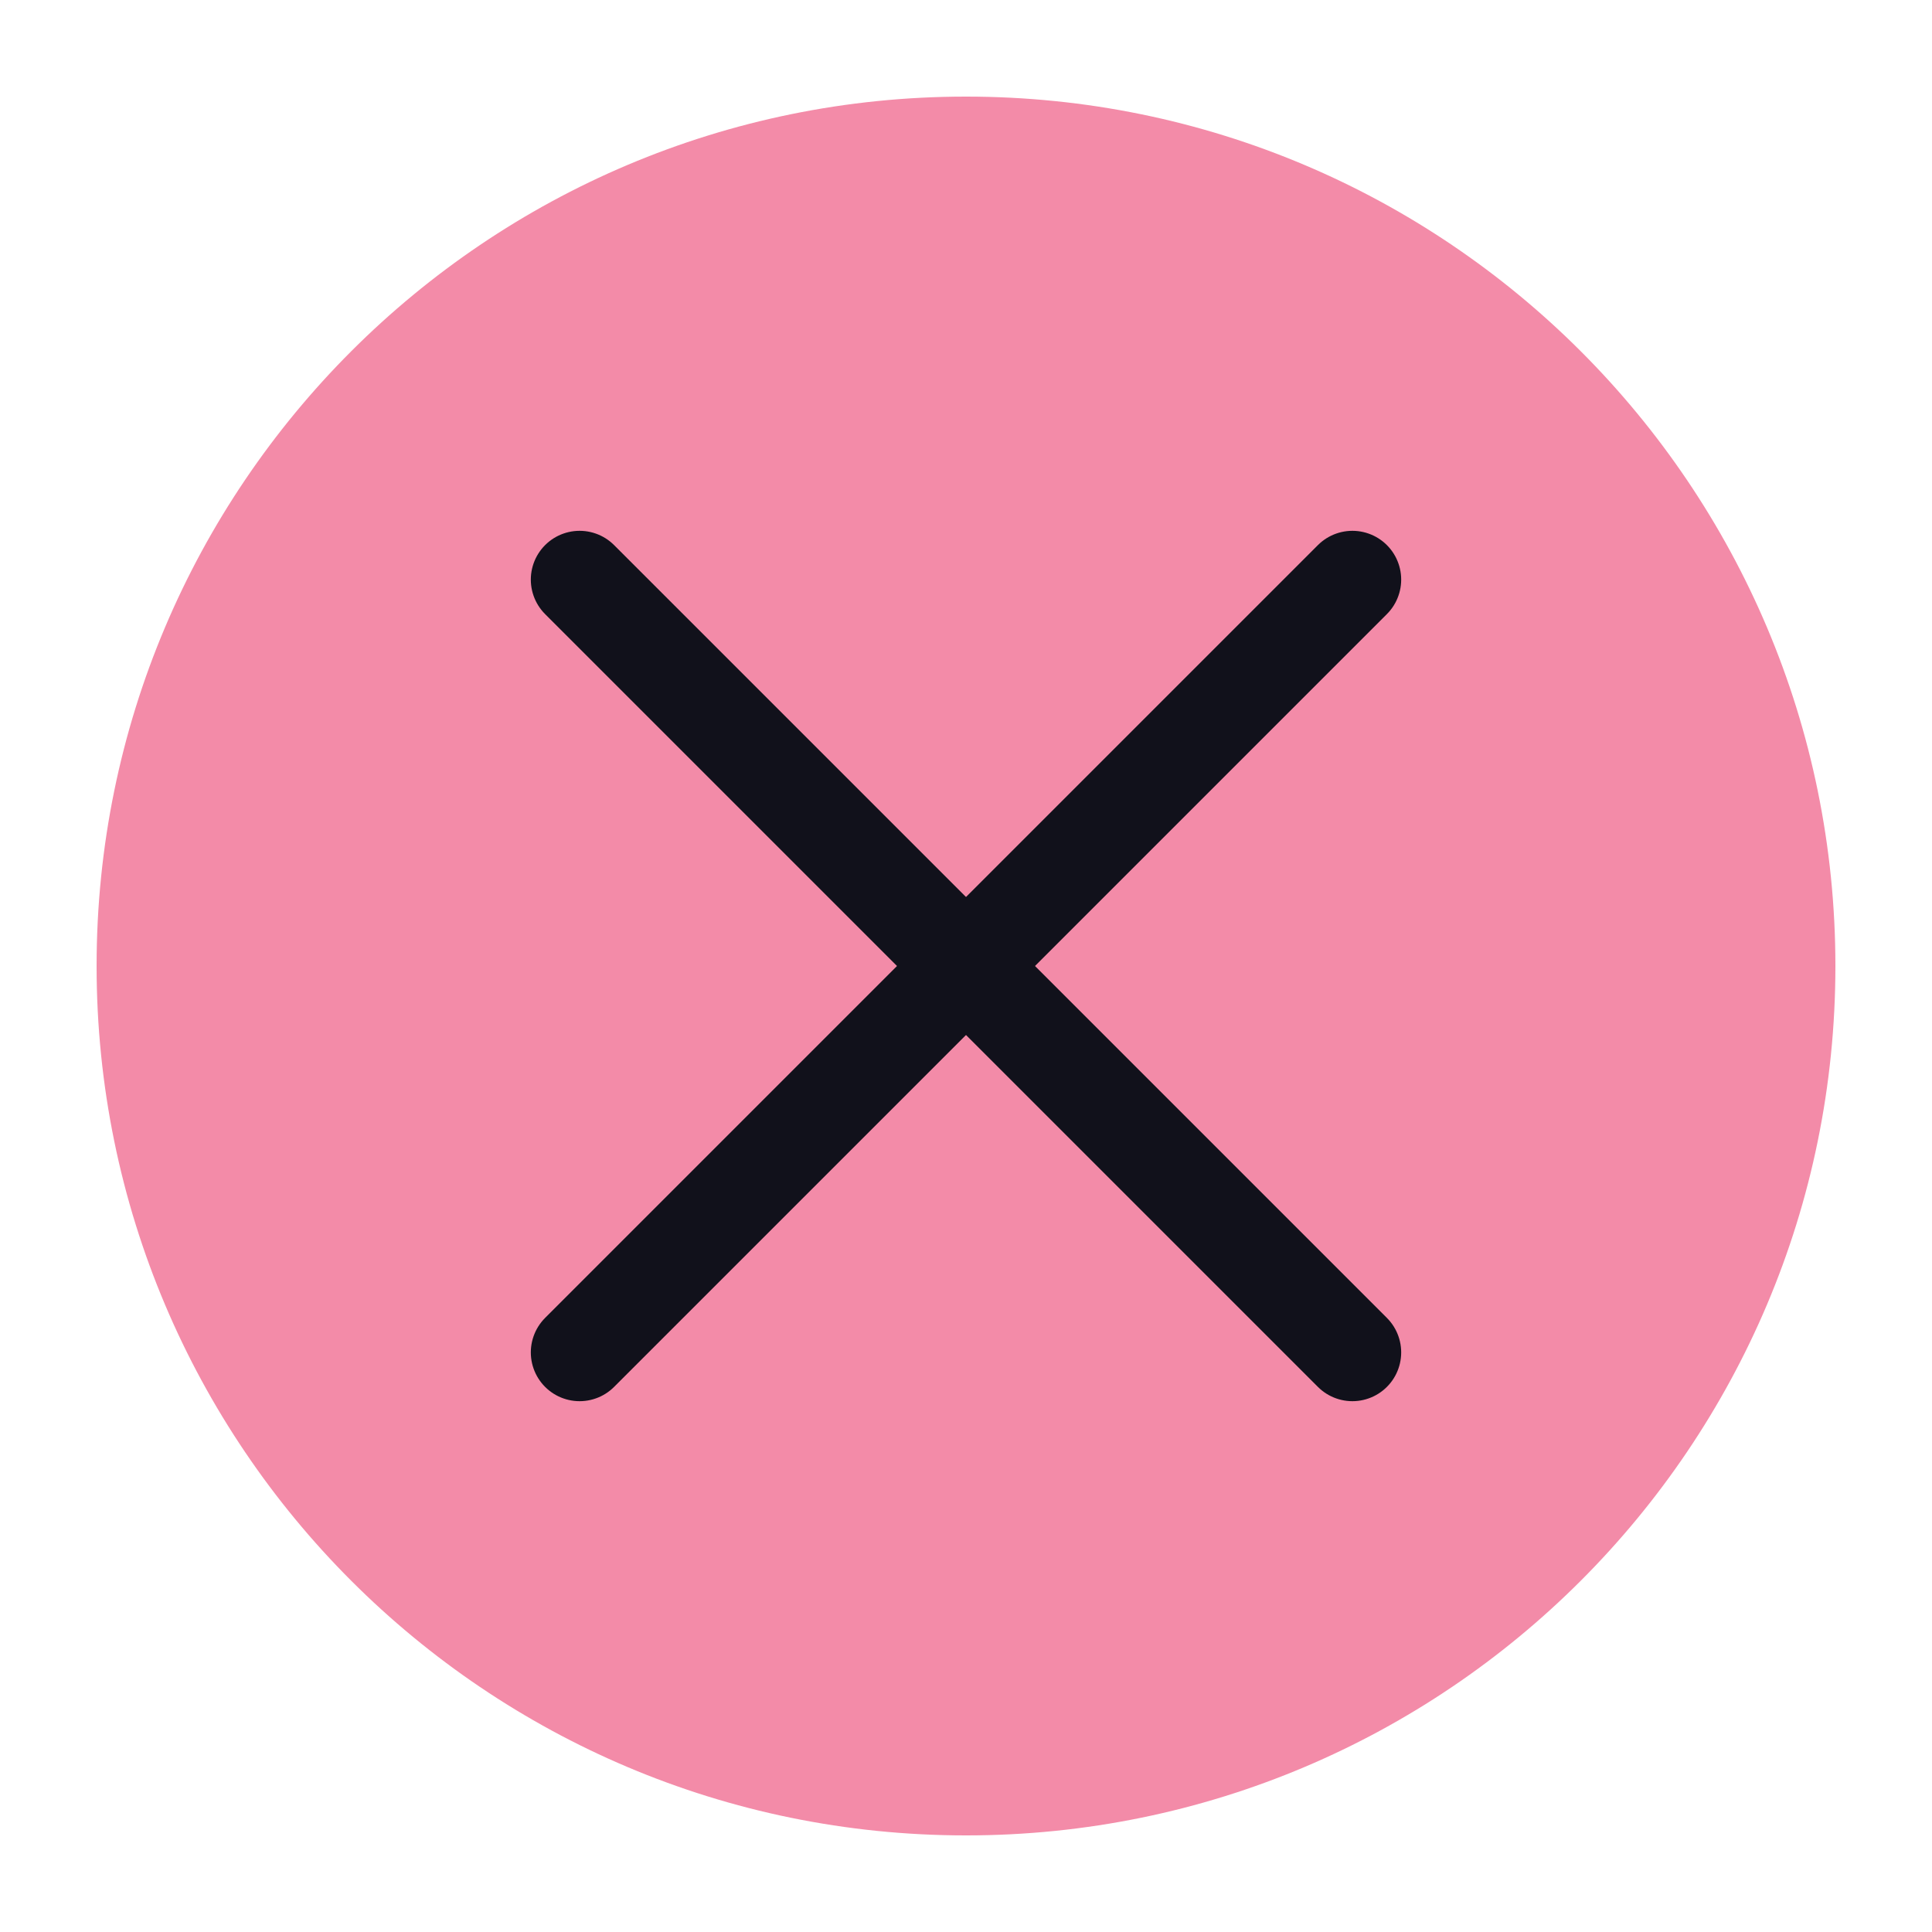
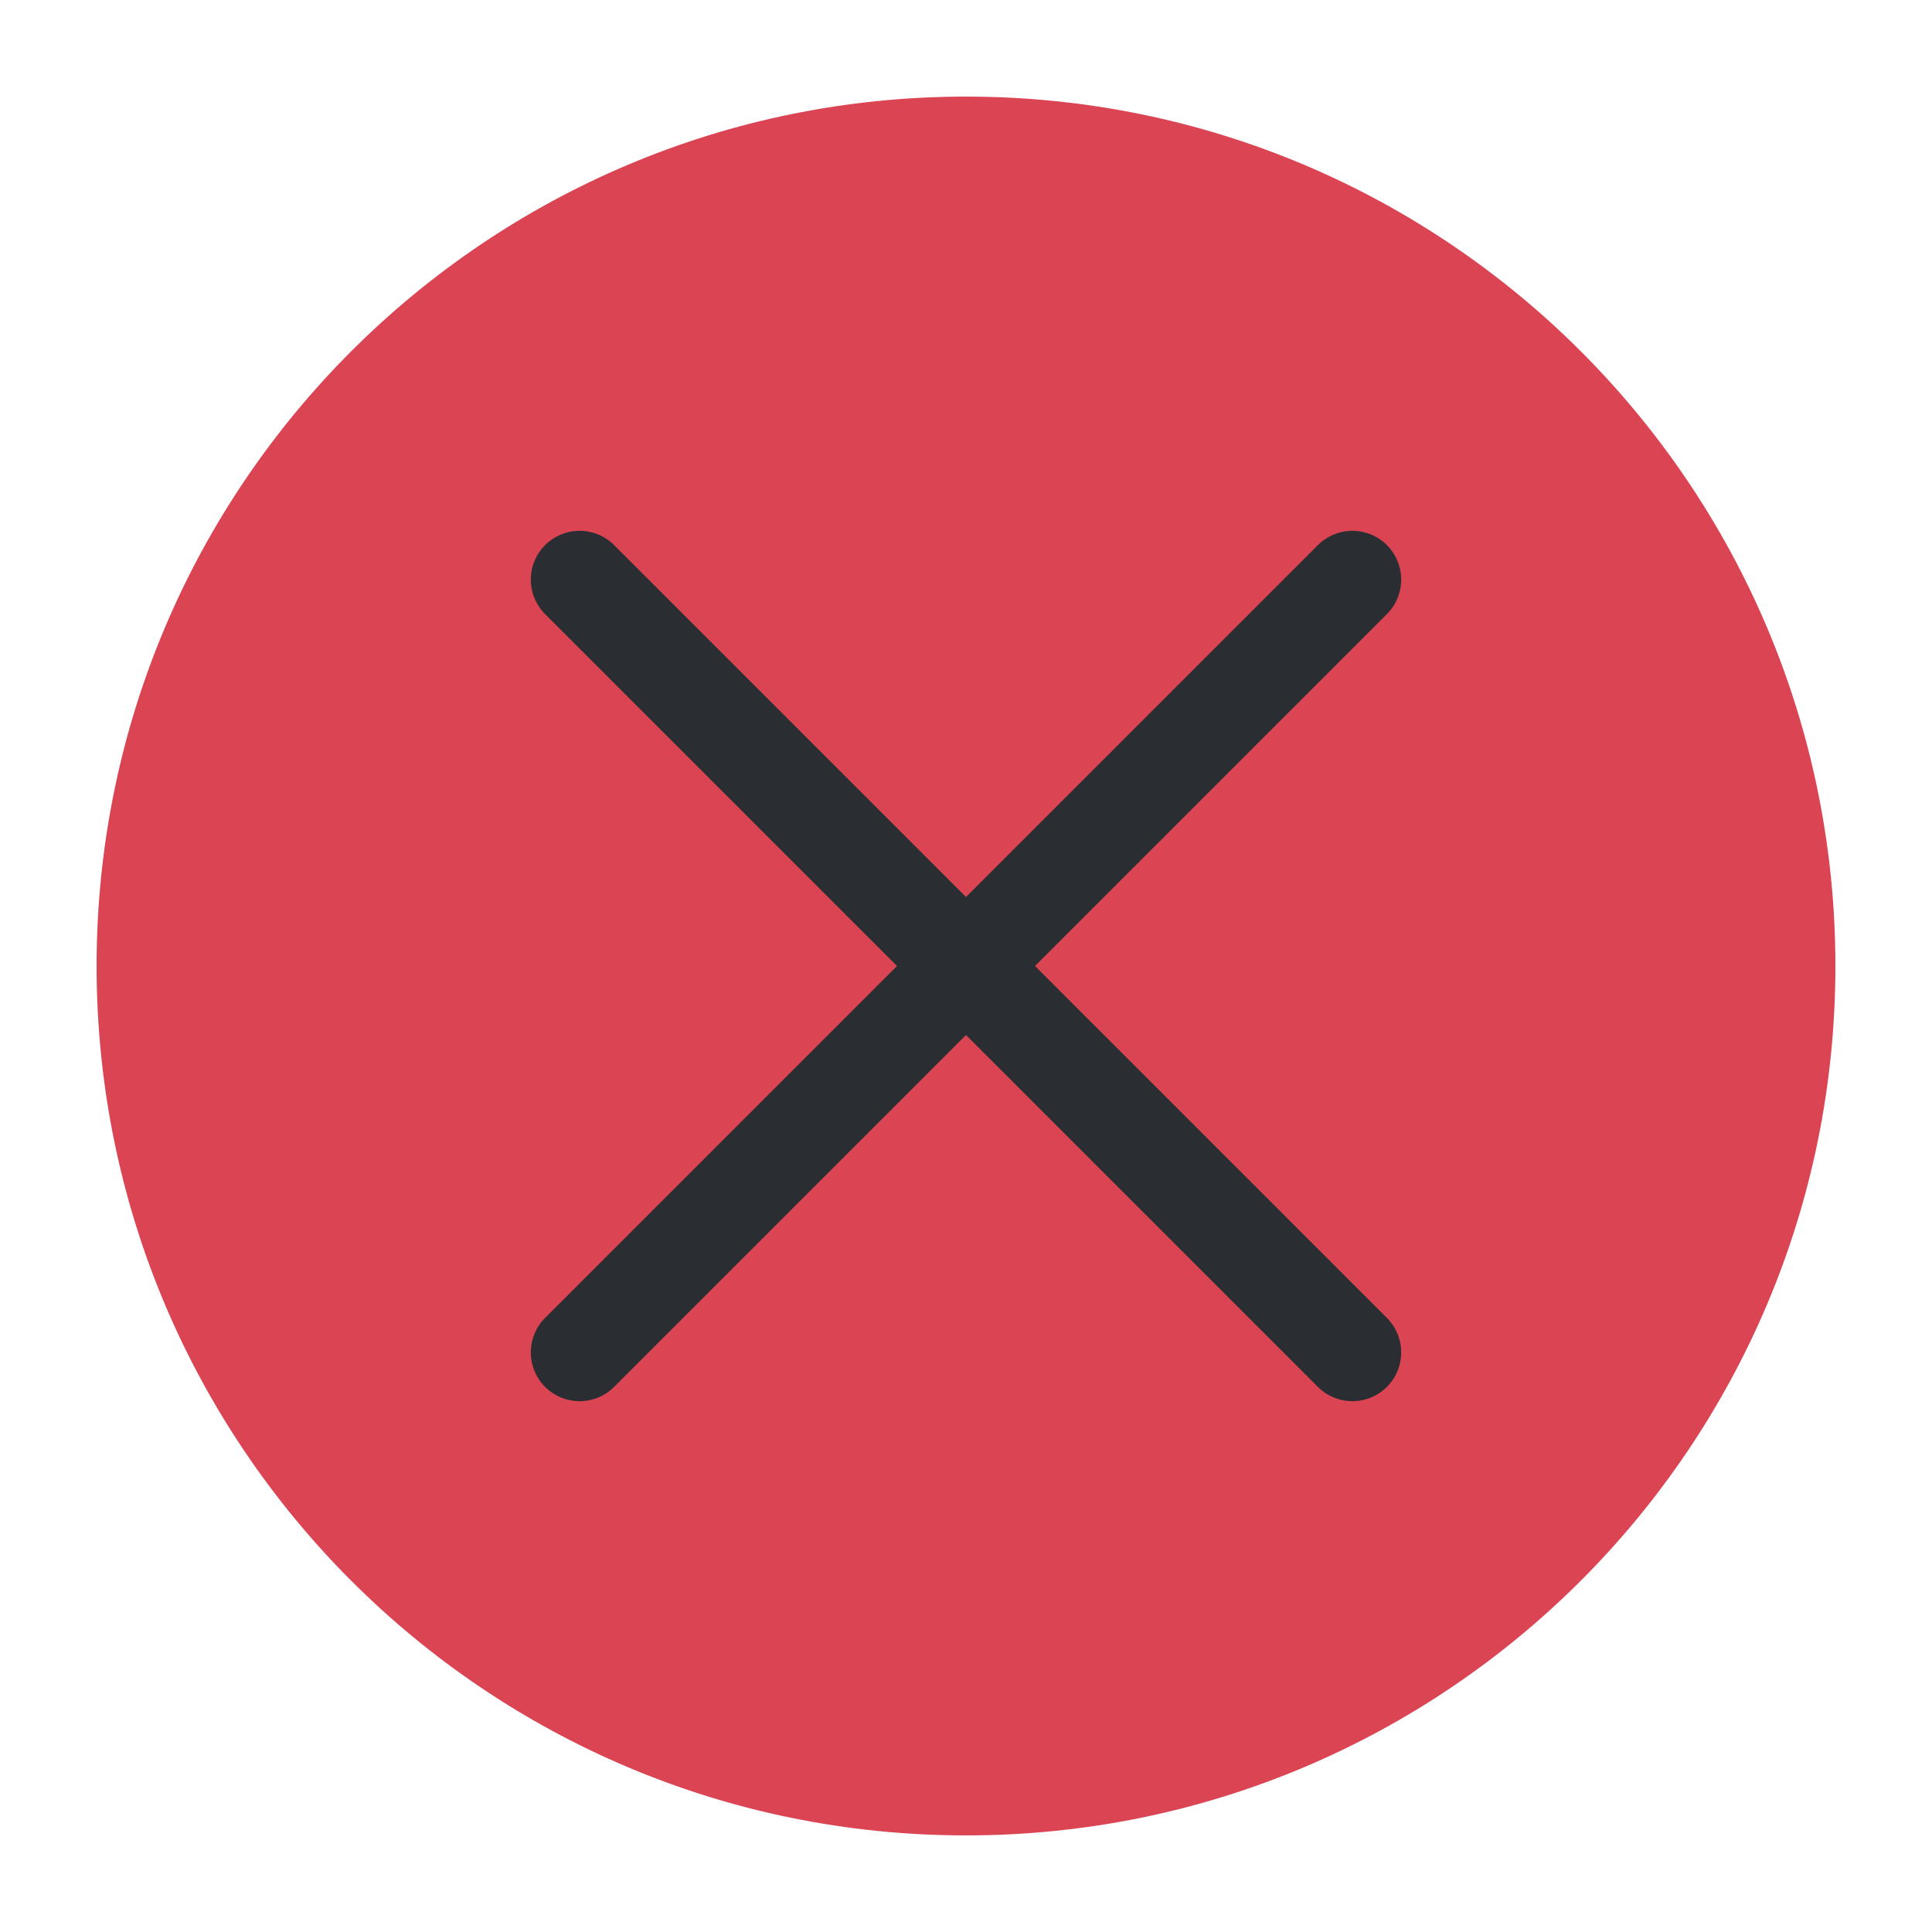
<svg xmlns="http://www.w3.org/2000/svg" viewBox="0 0 50 50" version="1.2" baseProfile="tiny">
  <defs>
</defs>
  <g fill="none" stroke="black" stroke-width="1" fill-rule="evenodd" stroke-linecap="square" stroke-linejoin="bevel">
-     <g fill="#f38ba8" fill-opacity="1" stroke="none" transform="matrix(2.5,0,0,2.5,2.5,2.5)" font-family="Inter" font-size="10" font-weight="400" font-style="normal">
+     <g fill="#da4453" fill-opacity="1" stroke="none" transform="matrix(2.5,0,0,2.5,2.5,2.5)" font-family="Inter" font-size="10" font-weight="400" font-style="normal">
      <circle cx="9" cy="9" r="9" />
    </g>
-     <g fill="none" stroke="#11111b" stroke-opacity="1" stroke-width="1.01" stroke-linecap="round" stroke-linejoin="miter" stroke-miterlimit="2" transform="matrix(2.5,0,0,2.5,2.5,2.5)" font-family="Inter" font-size="10" font-weight="400" font-style="normal">
+     <g fill="none" stroke="#2a2e32" stroke-opacity="1" stroke-width="1.01" stroke-linecap="round" stroke-linejoin="miter" stroke-miterlimit="2" transform="matrix(2.5,0,0,2.5,2.5,2.5)" font-family="Inter" font-size="10" font-weight="400" font-style="normal">
      <polyline fill="none" vector-effect="none" points="5,5 13,13 " />
      <polyline fill="none" vector-effect="none" points="13,5 5,13 " />
    </g>
    <g fill="none" stroke="#000000" stroke-opacity="1" stroke-width="1" stroke-linecap="square" stroke-linejoin="bevel" transform="matrix(1,0,0,1,0,0)" font-family="Inter" font-size="10" font-weight="400" font-style="normal">
</g>
  </g>
</svg>
